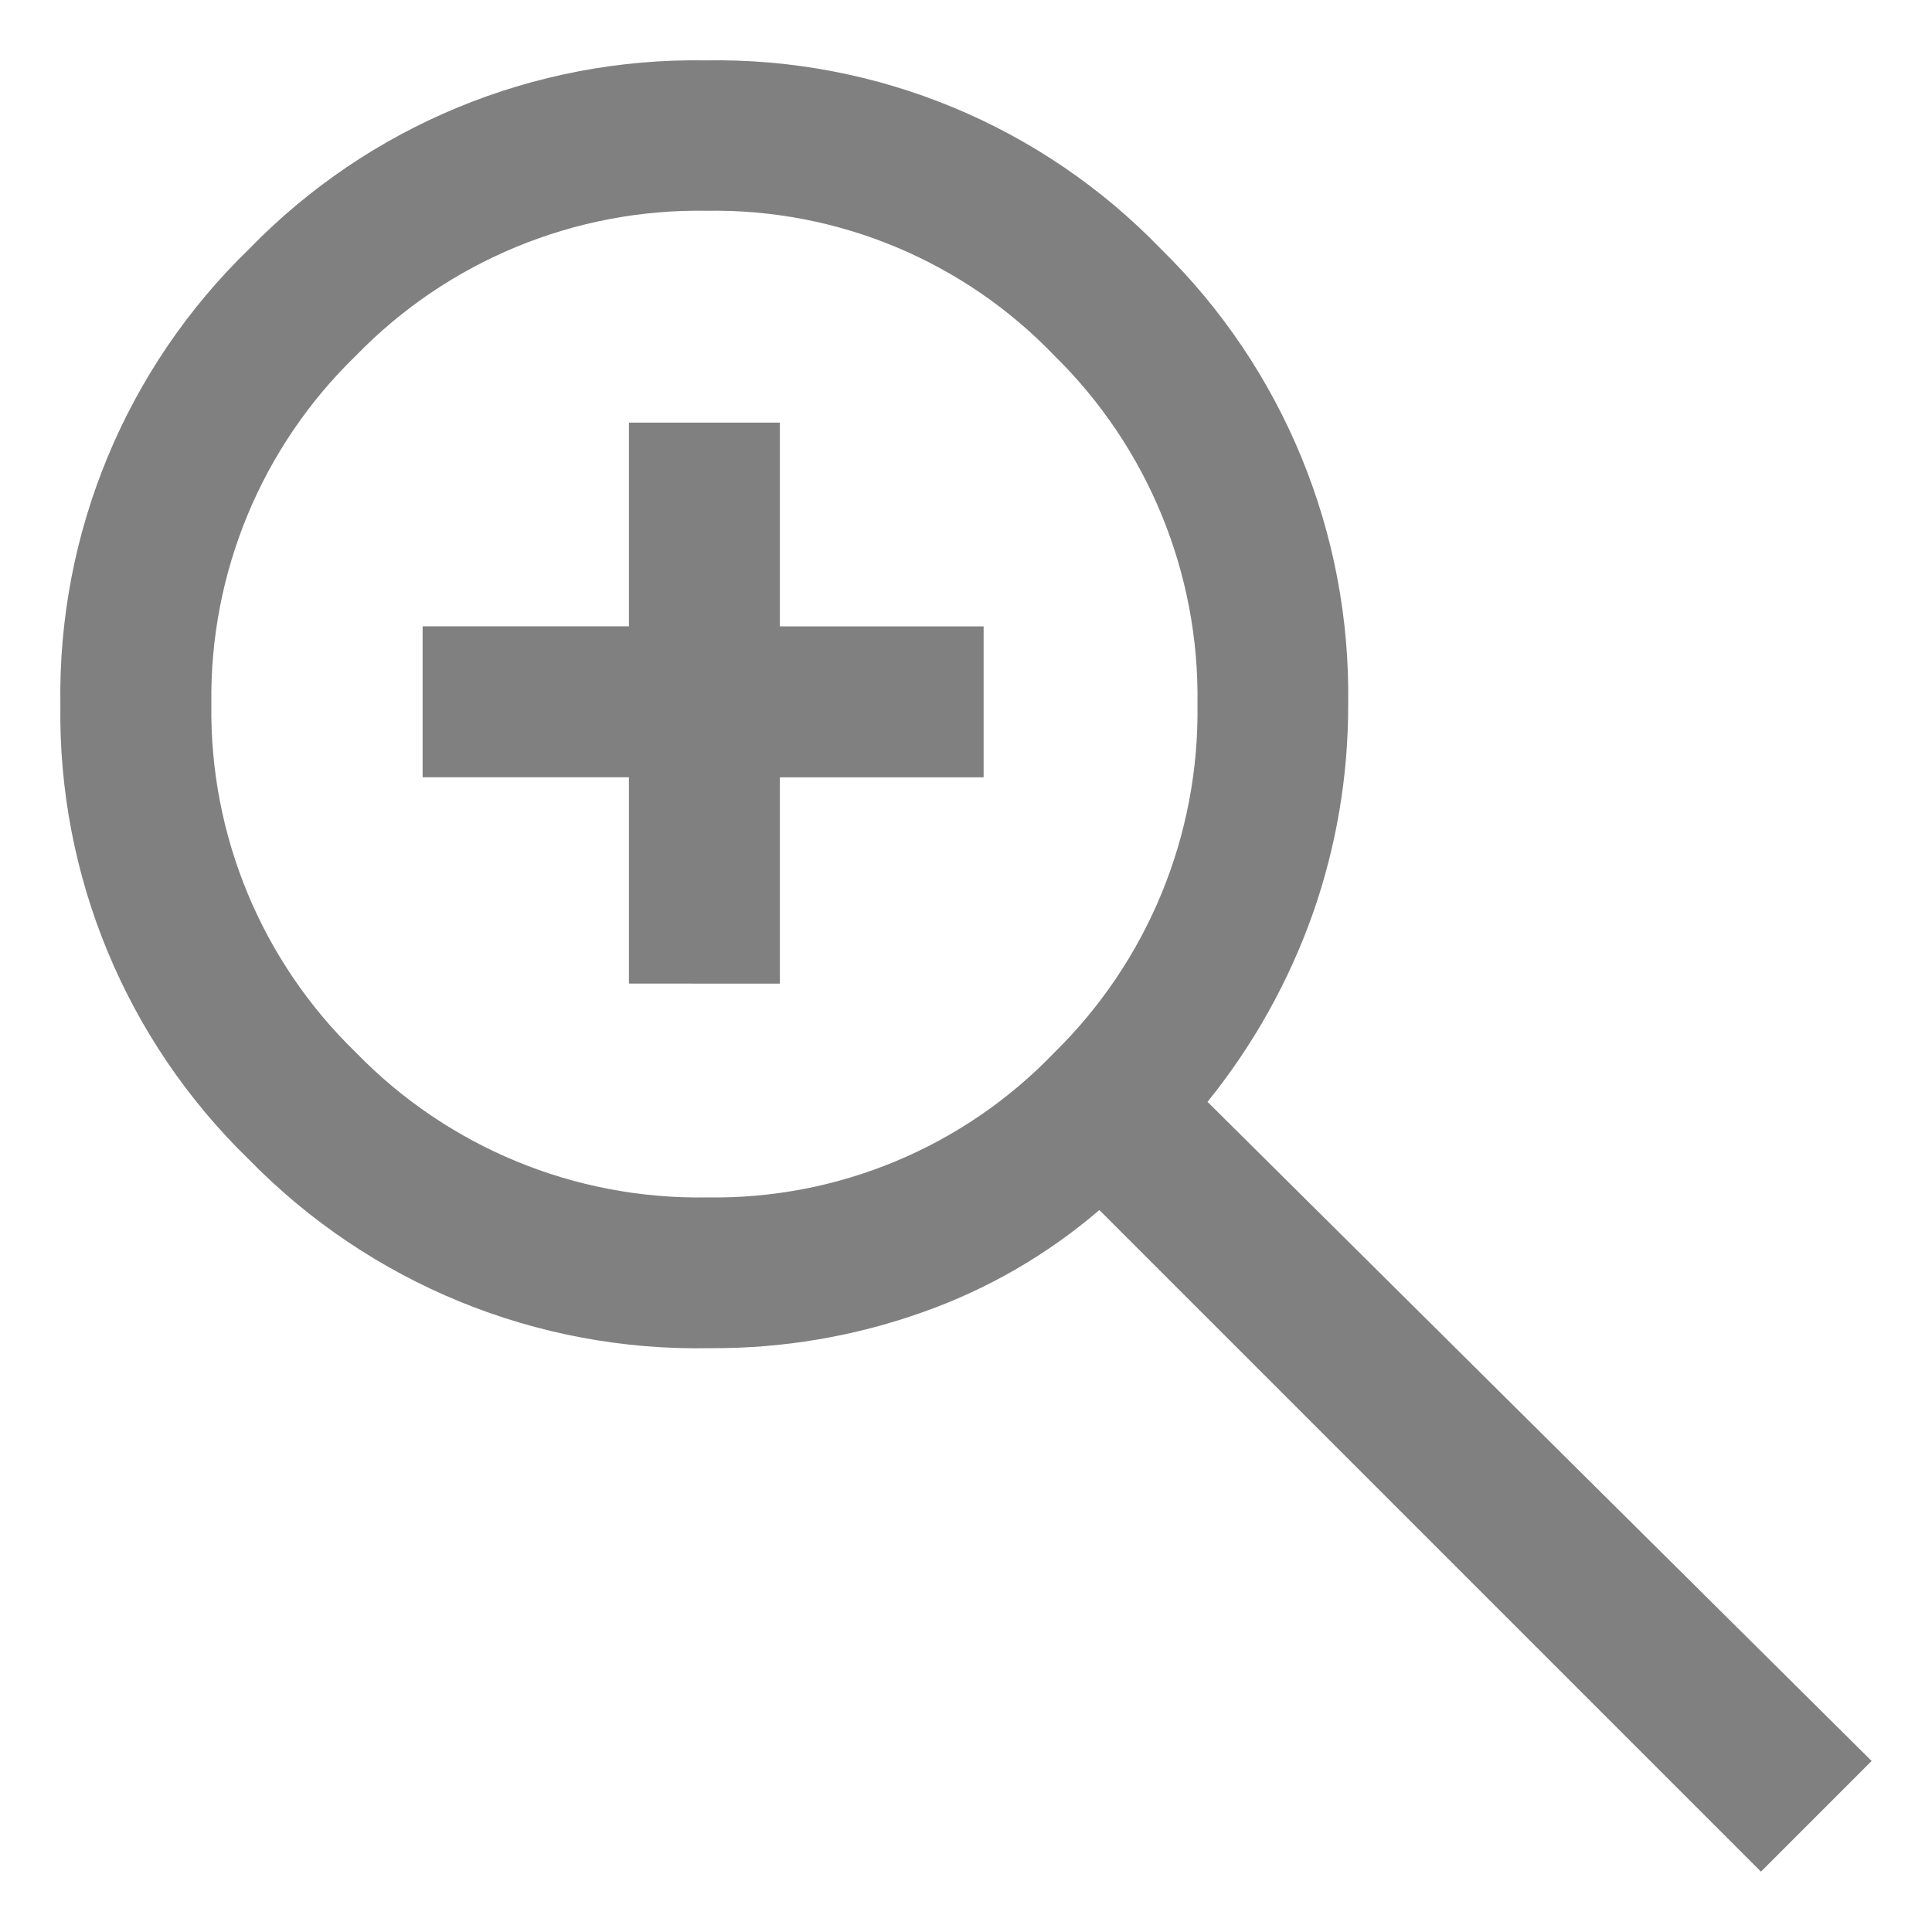
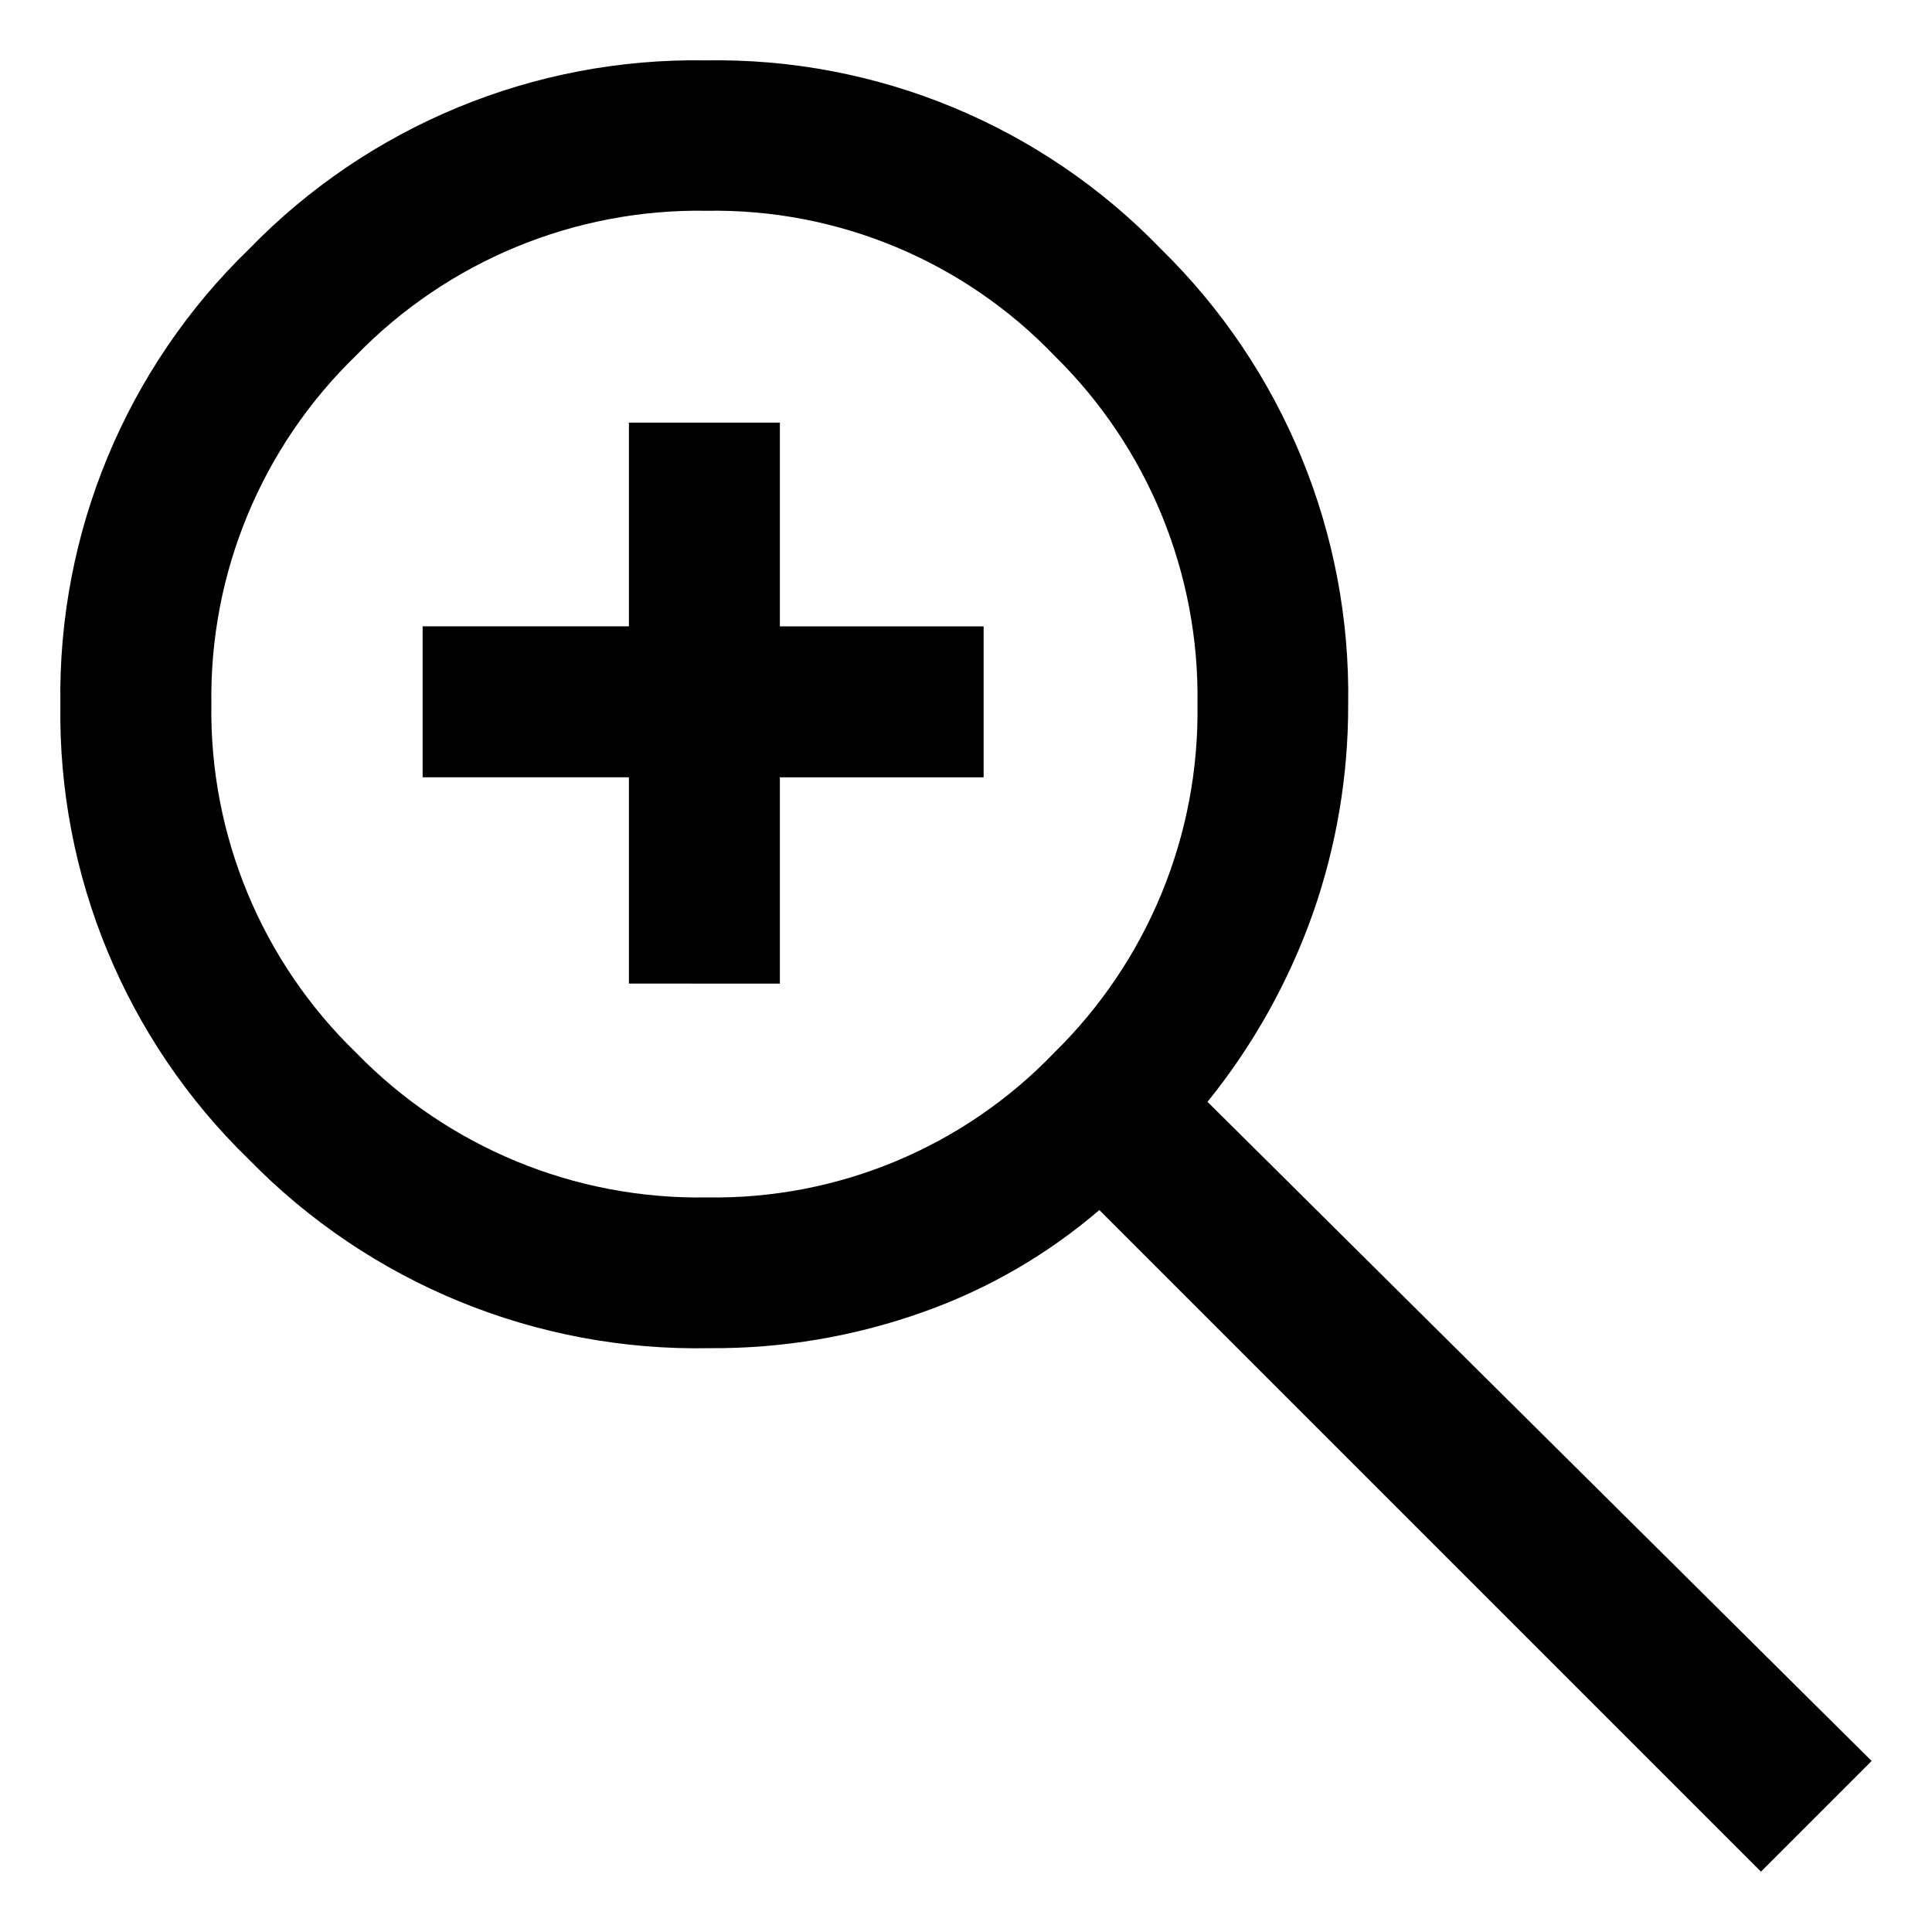
- <svg xmlns="http://www.w3.org/2000/svg" width="32" height="32" viewBox="0 0 32 32">
+ <svg xmlns="http://www.w3.org/2000/svg" width="30" height="30" viewBox="0 0 32 32">
  <g id="icon_zoom_in_default" transform="translate(-896 -1505)">
    <rect id="Rectangle_69" data-name="Rectangle 69" width="32" height="32" transform="translate(896 1505)" fill="none" />
-     <path id="zoom_in_FILL0_wght400_GRAD0_opsz48" d="M148.167-811l-10.958-10.958a9.19,9.19,0,0,1-2.915,1.688,10.309,10.309,0,0,1-3.543.6,10.371,10.371,0,0,1-7.628-3.125A10.282,10.282,0,0,1,120-830.333a10.277,10.277,0,0,1,3.125-7.542A10.3,10.3,0,0,1,130.688-841a10.232,10.232,0,0,1,7.542,3.125,10.319,10.319,0,0,1,3.1,7.548,10.376,10.376,0,0,1-.583,3.452A10.578,10.578,0,0,1,139-823.75l11,10.917Zm-17.458-11.167a7.793,7.793,0,0,0,5.755-2.4,7.909,7.909,0,0,0,2.37-5.771,7.91,7.91,0,0,0-2.37-5.771,7.793,7.793,0,0,0-5.755-2.4,7.913,7.913,0,0,0-5.814,2.4,7.869,7.869,0,0,0-2.394,5.771,7.869,7.869,0,0,0,2.394,5.771A7.913,7.913,0,0,0,130.708-822.167Zm-1.292-3.542v-3.417H126v-2.5h3.417V-835h2.5v3.375h3.375v2.5h-3.375v3.417Z" transform="translate(777 2347)" opacity="0.498" />
+     <path id="zoom_in_FILL0_wght400_GRAD0_opsz48" d="M148.167-811l-10.958-10.958a9.19,9.19,0,0,1-2.915,1.688,10.309,10.309,0,0,1-3.543.6,10.371,10.371,0,0,1-7.628-3.125A10.282,10.282,0,0,1,120-830.333a10.277,10.277,0,0,1,3.125-7.542A10.3,10.3,0,0,1,130.688-841a10.232,10.232,0,0,1,7.542,3.125,10.319,10.319,0,0,1,3.1,7.548,10.376,10.376,0,0,1-.583,3.452A10.578,10.578,0,0,1,139-823.75l11,10.917Zm-17.458-11.167a7.793,7.793,0,0,0,5.755-2.4,7.909,7.909,0,0,0,2.37-5.771,7.91,7.91,0,0,0-2.37-5.771,7.793,7.793,0,0,0-5.755-2.4,7.913,7.913,0,0,0-5.814,2.4,7.869,7.869,0,0,0-2.394,5.771,7.869,7.869,0,0,0,2.394,5.771A7.913,7.913,0,0,0,130.708-822.167Zm-1.292-3.542v-3.417H126v-2.5h3.417V-835h2.5v3.375h3.375v2.5h-3.375v3.417Z" transform="translate(777 2347)" />
  </g>
</svg>
